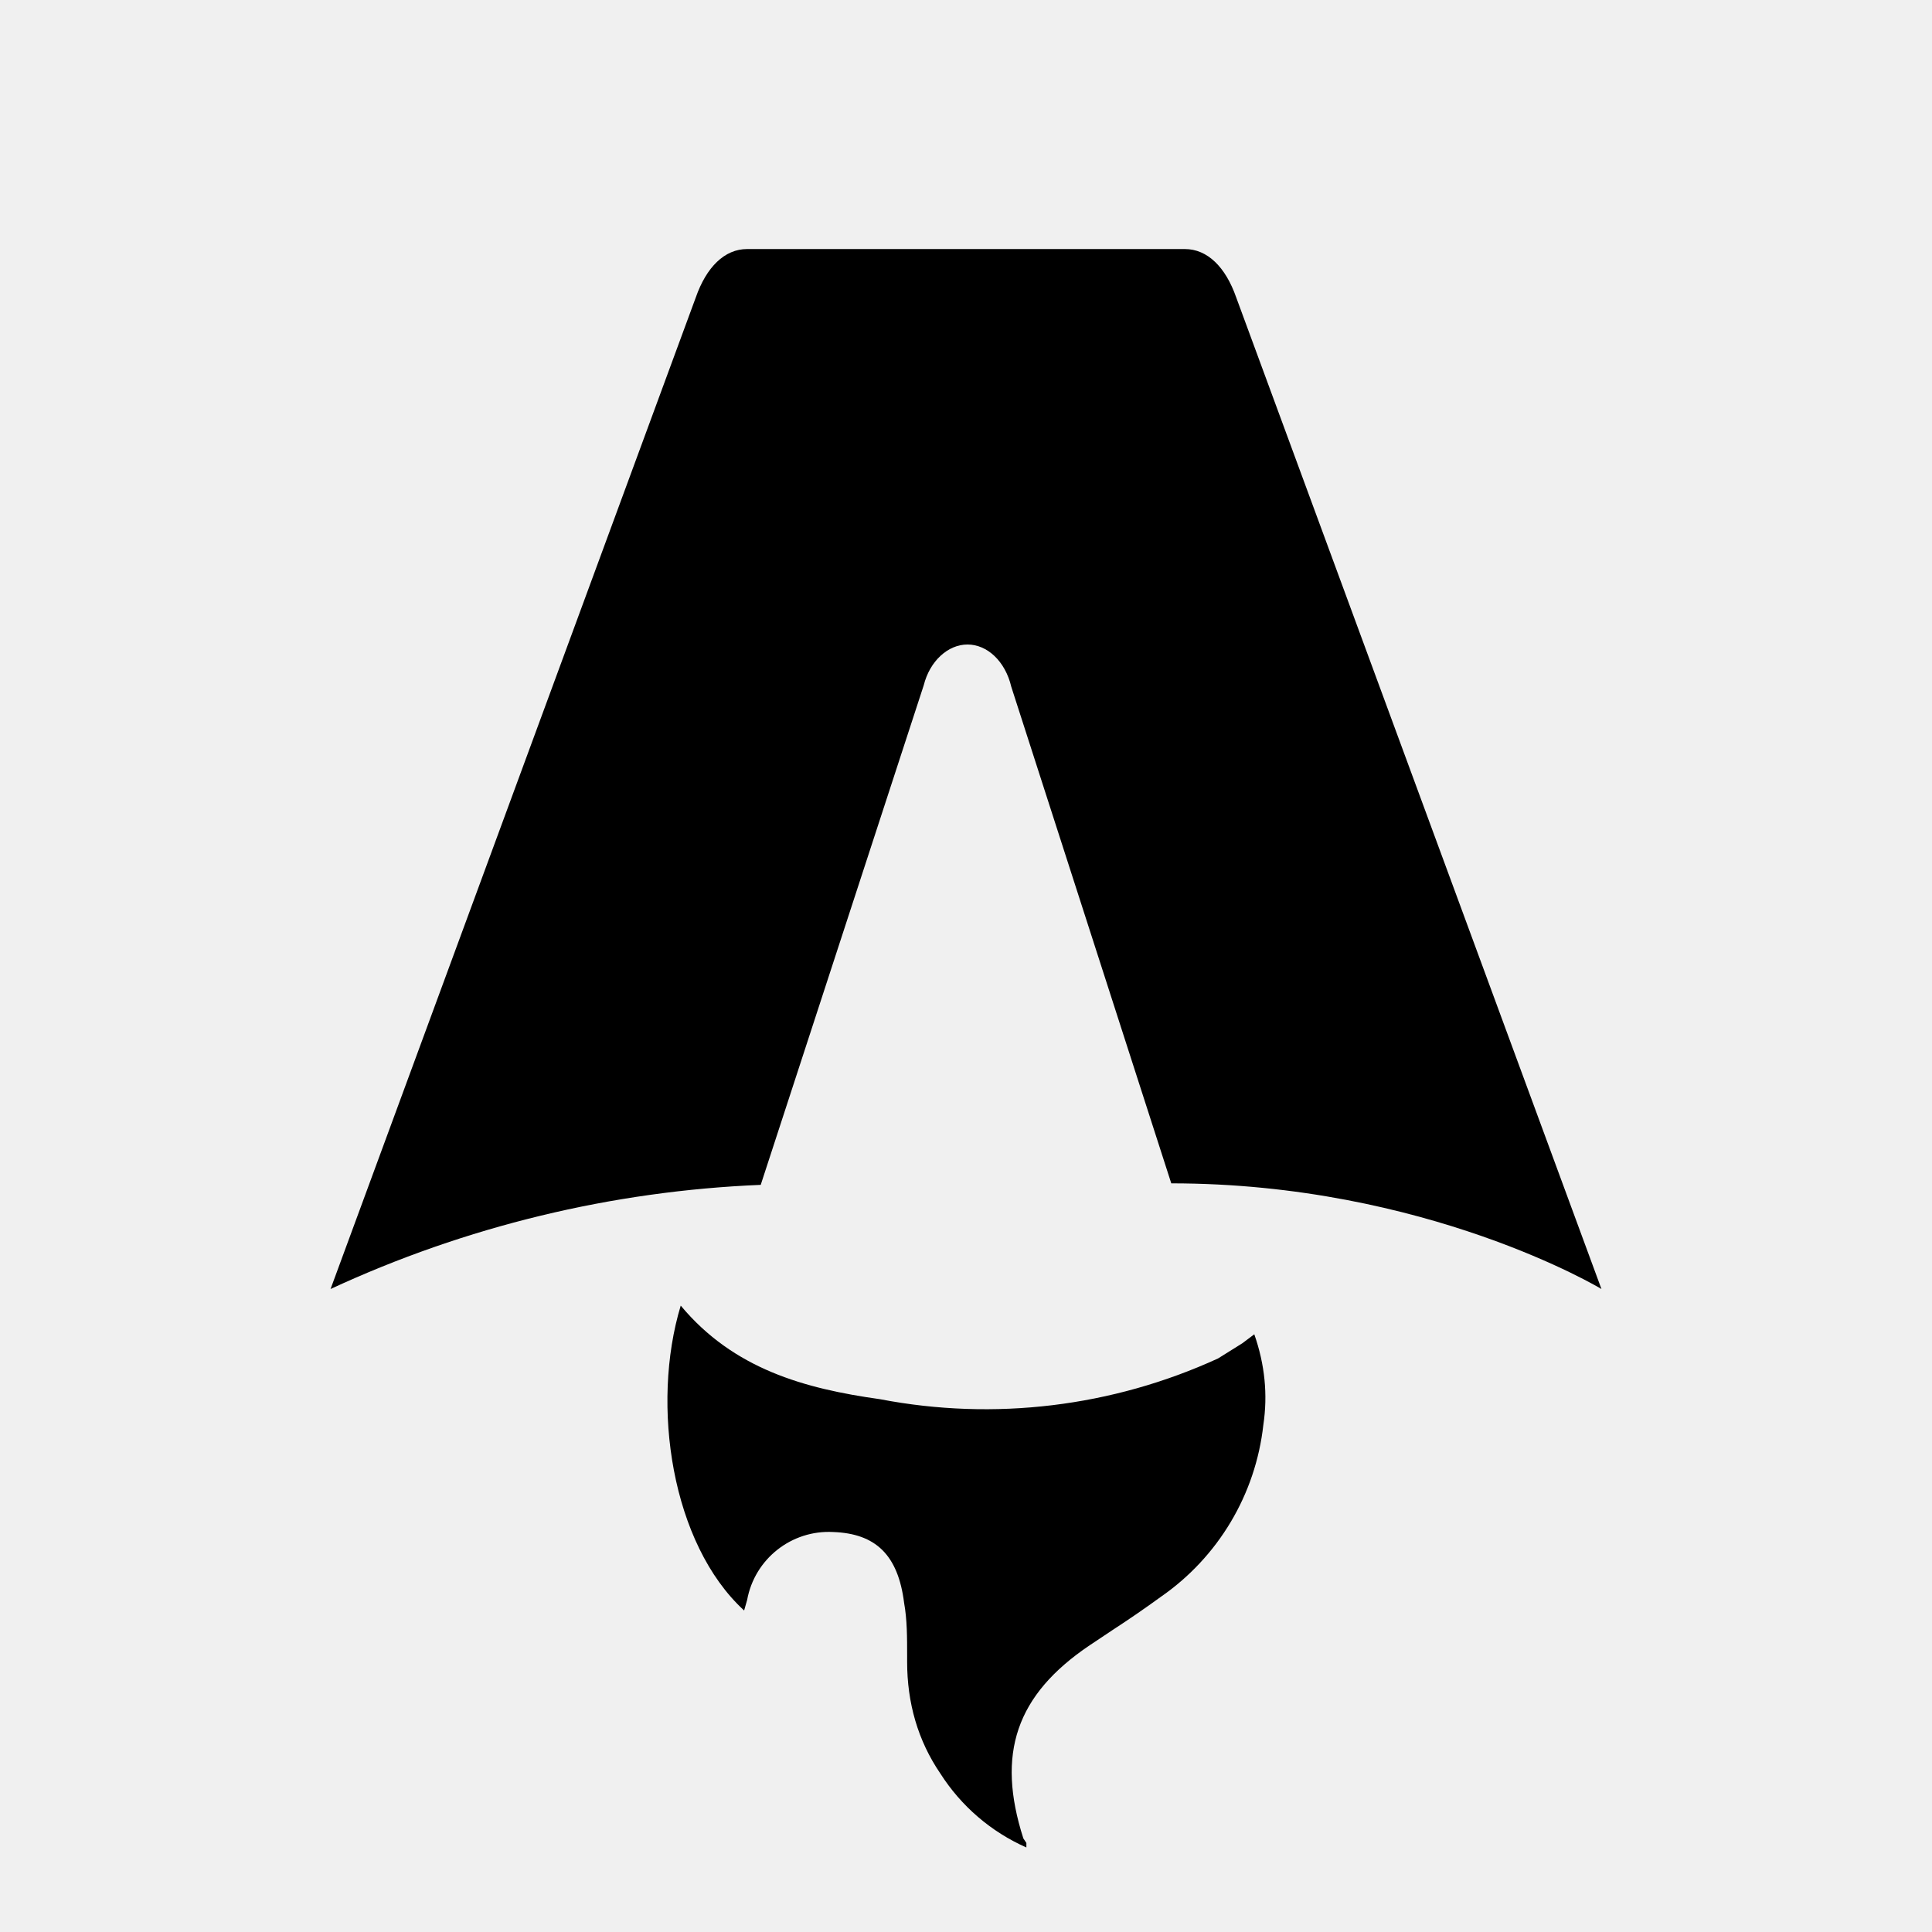
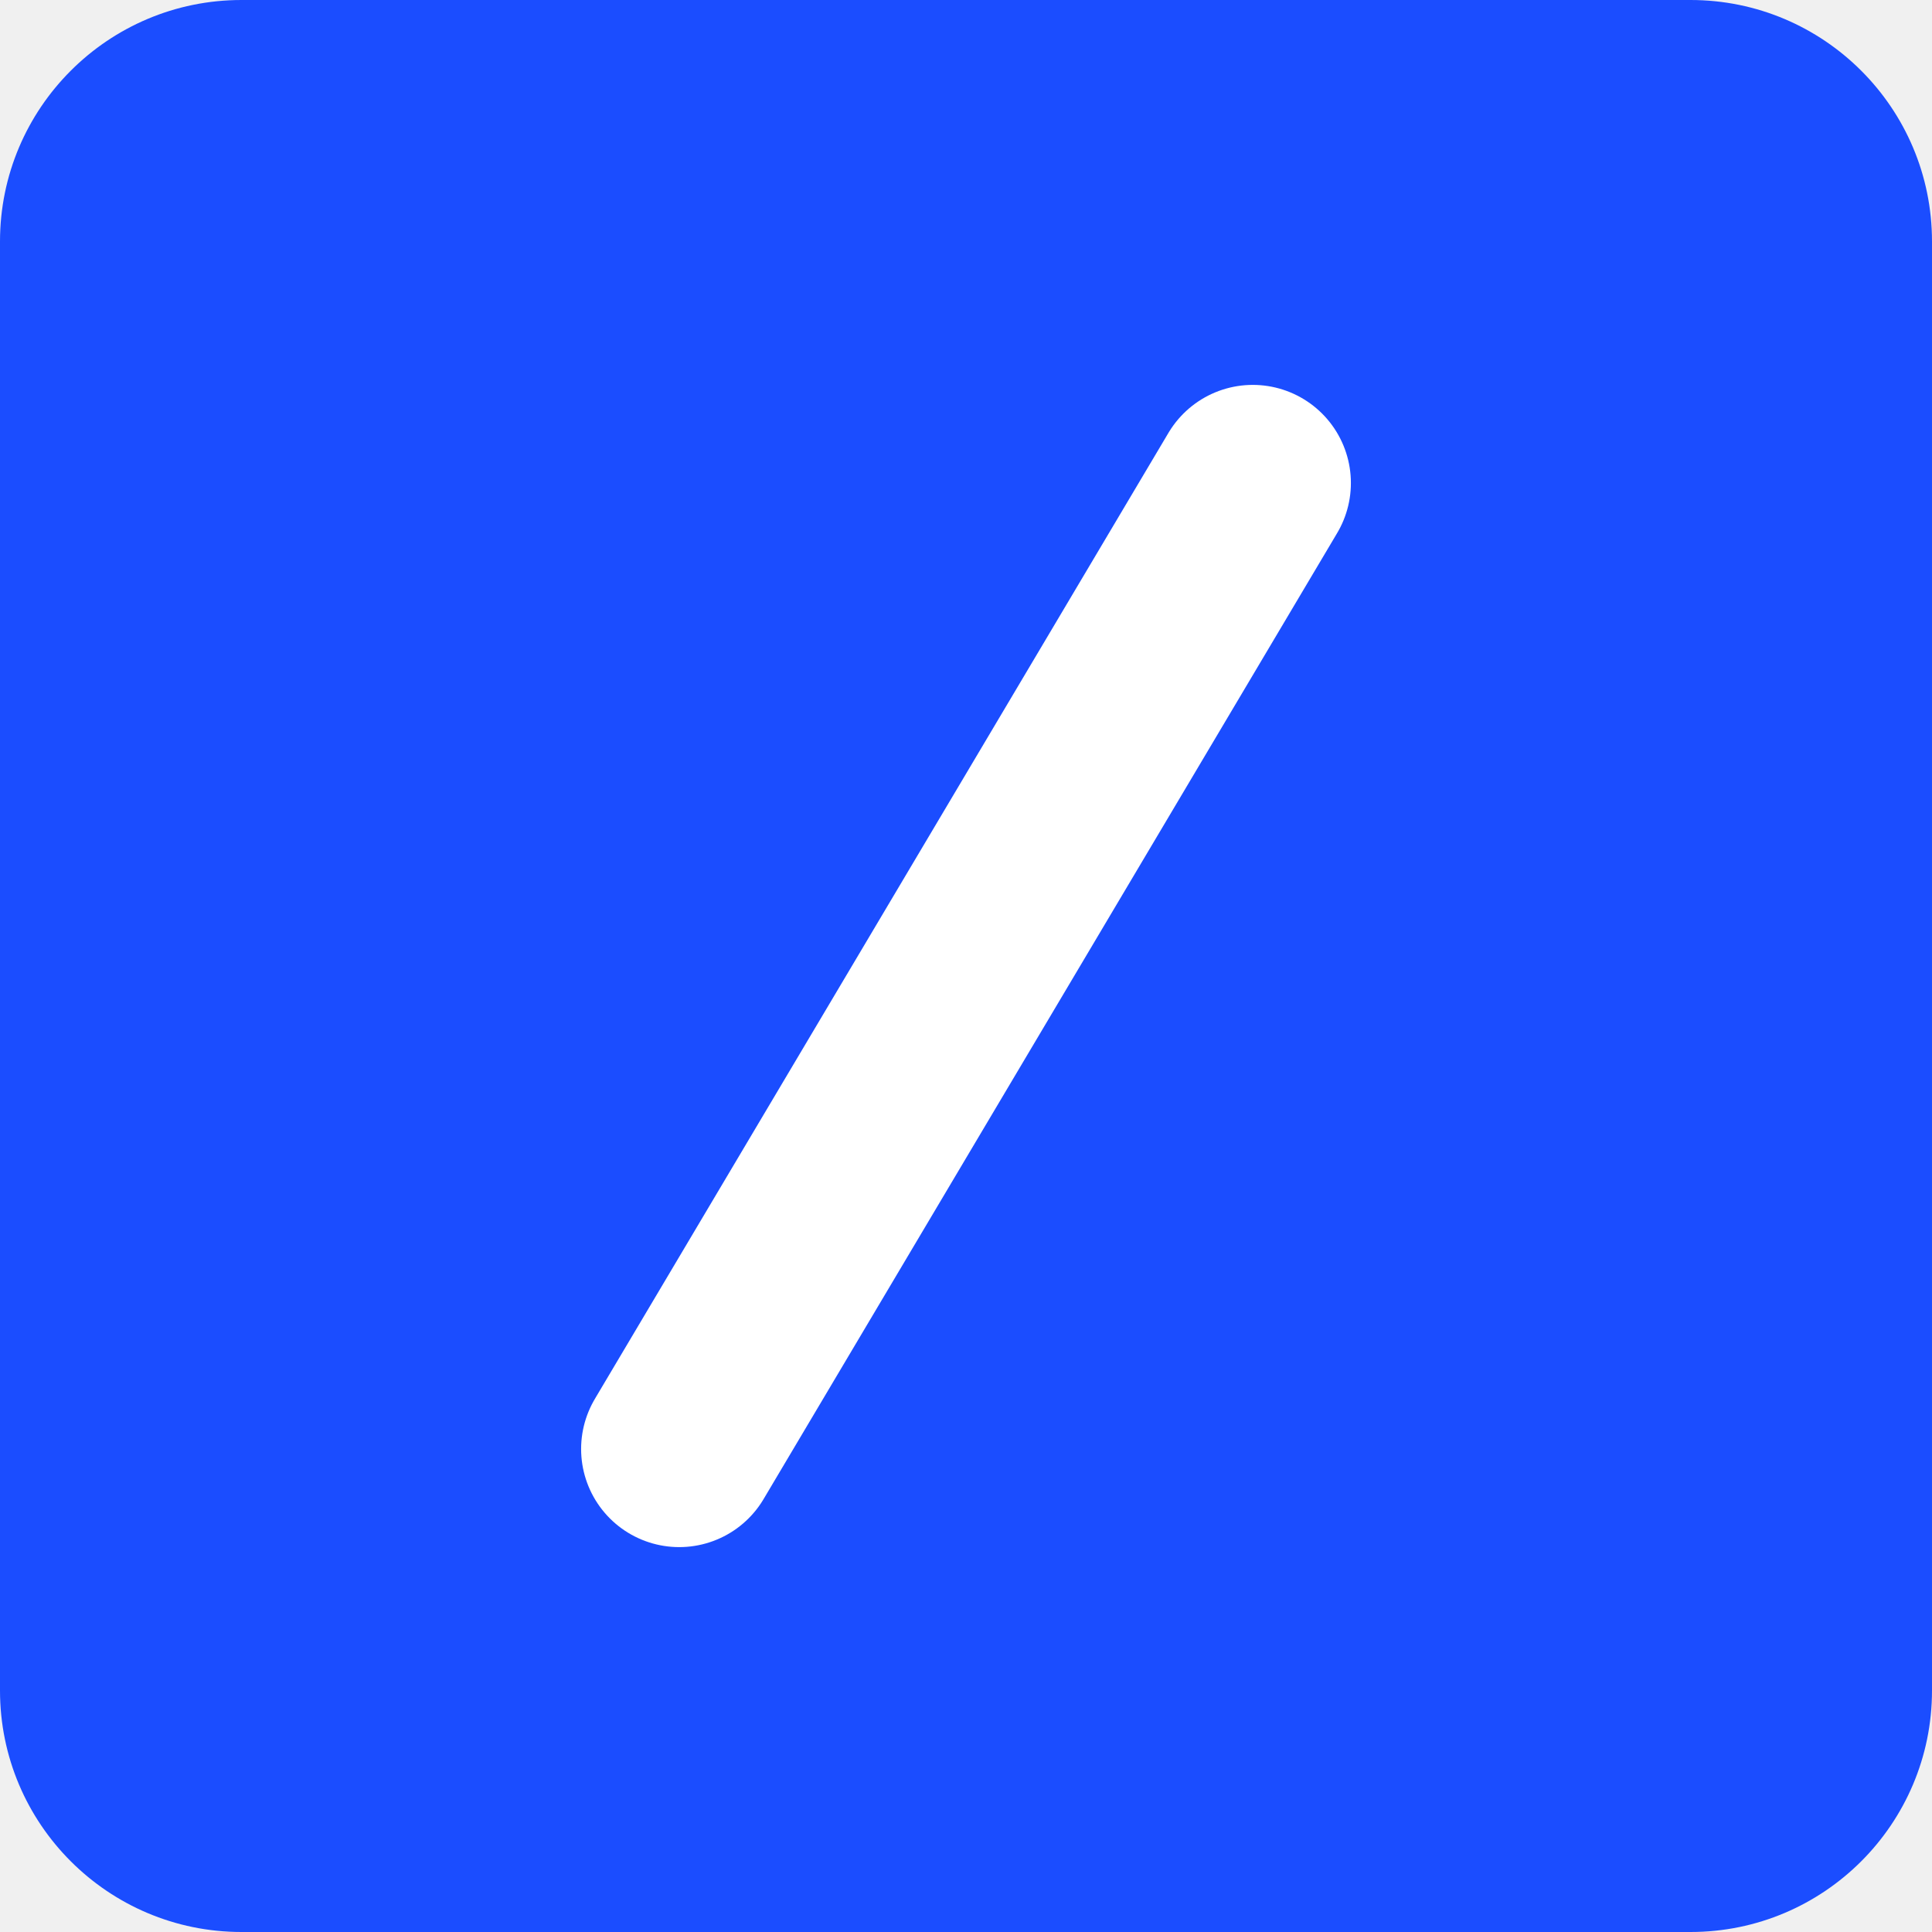
- <svg xmlns="http://www.w3.org/2000/svg" fill="none" viewBox="0 0 128 128">
-   <path d="M50.4 78.5a75.1 75.1 0 0 0-28.5 6.9l24.2-65.7c.7-2 1.9-3.2 3.4-3.2h29c1.5 0 2.7 1.2 3.4 3.2l24.2 65.7s-11.6-7-28.5-7L67 45.5c-.4-1.7-1.6-2.8-2.9-2.8-1.3 0-2.5 1.1-2.9 2.7L50.4 78.5Zm-1.1 28.2Zm-4.2-20.2c-2 6.6-.6 15.8 4.2 20.2a17.5 17.5 0 0 1 .2-.7 5.5 5.5 0 0 1 5.7-4.5c2.8.1 4.3 1.5 4.7 4.7.2 1.1.2 2.3.2 3.5v.4c0 2.7.7 5.2 2.2 7.4a13 13 0 0 0 5.7 4.9v-.3l-.2-.3c-1.8-5.6-.5-9.5 4.4-12.8l1.5-1a73 73 0 0 0 3.2-2.2 16 16 0 0 0 6.8-11.4c.3-2 .1-4-.6-6l-.8.6-1.6 1a37 37 0 0 1-22.4 2.7c-5-.7-9.7-2-13.2-6.2Z" />
-   <style>
-         path { fill: #000; }
-         @media (prefers-color-scheme: dark) {
-             path { fill: #FFF; }
-         }
-     </style>
+ <svg xmlns="http://www.w3.org/2000/svg" viewBox="0 0 32 32" role="img" aria-label="And/or Labs">
+   <rect width="32" height="32" rx="4" fill="#1B4DFF" />
+   <path d="M20.75 8 L11.25 24" stroke="#fff" stroke-width="3.25" stroke-linecap="round" />
</svg>
